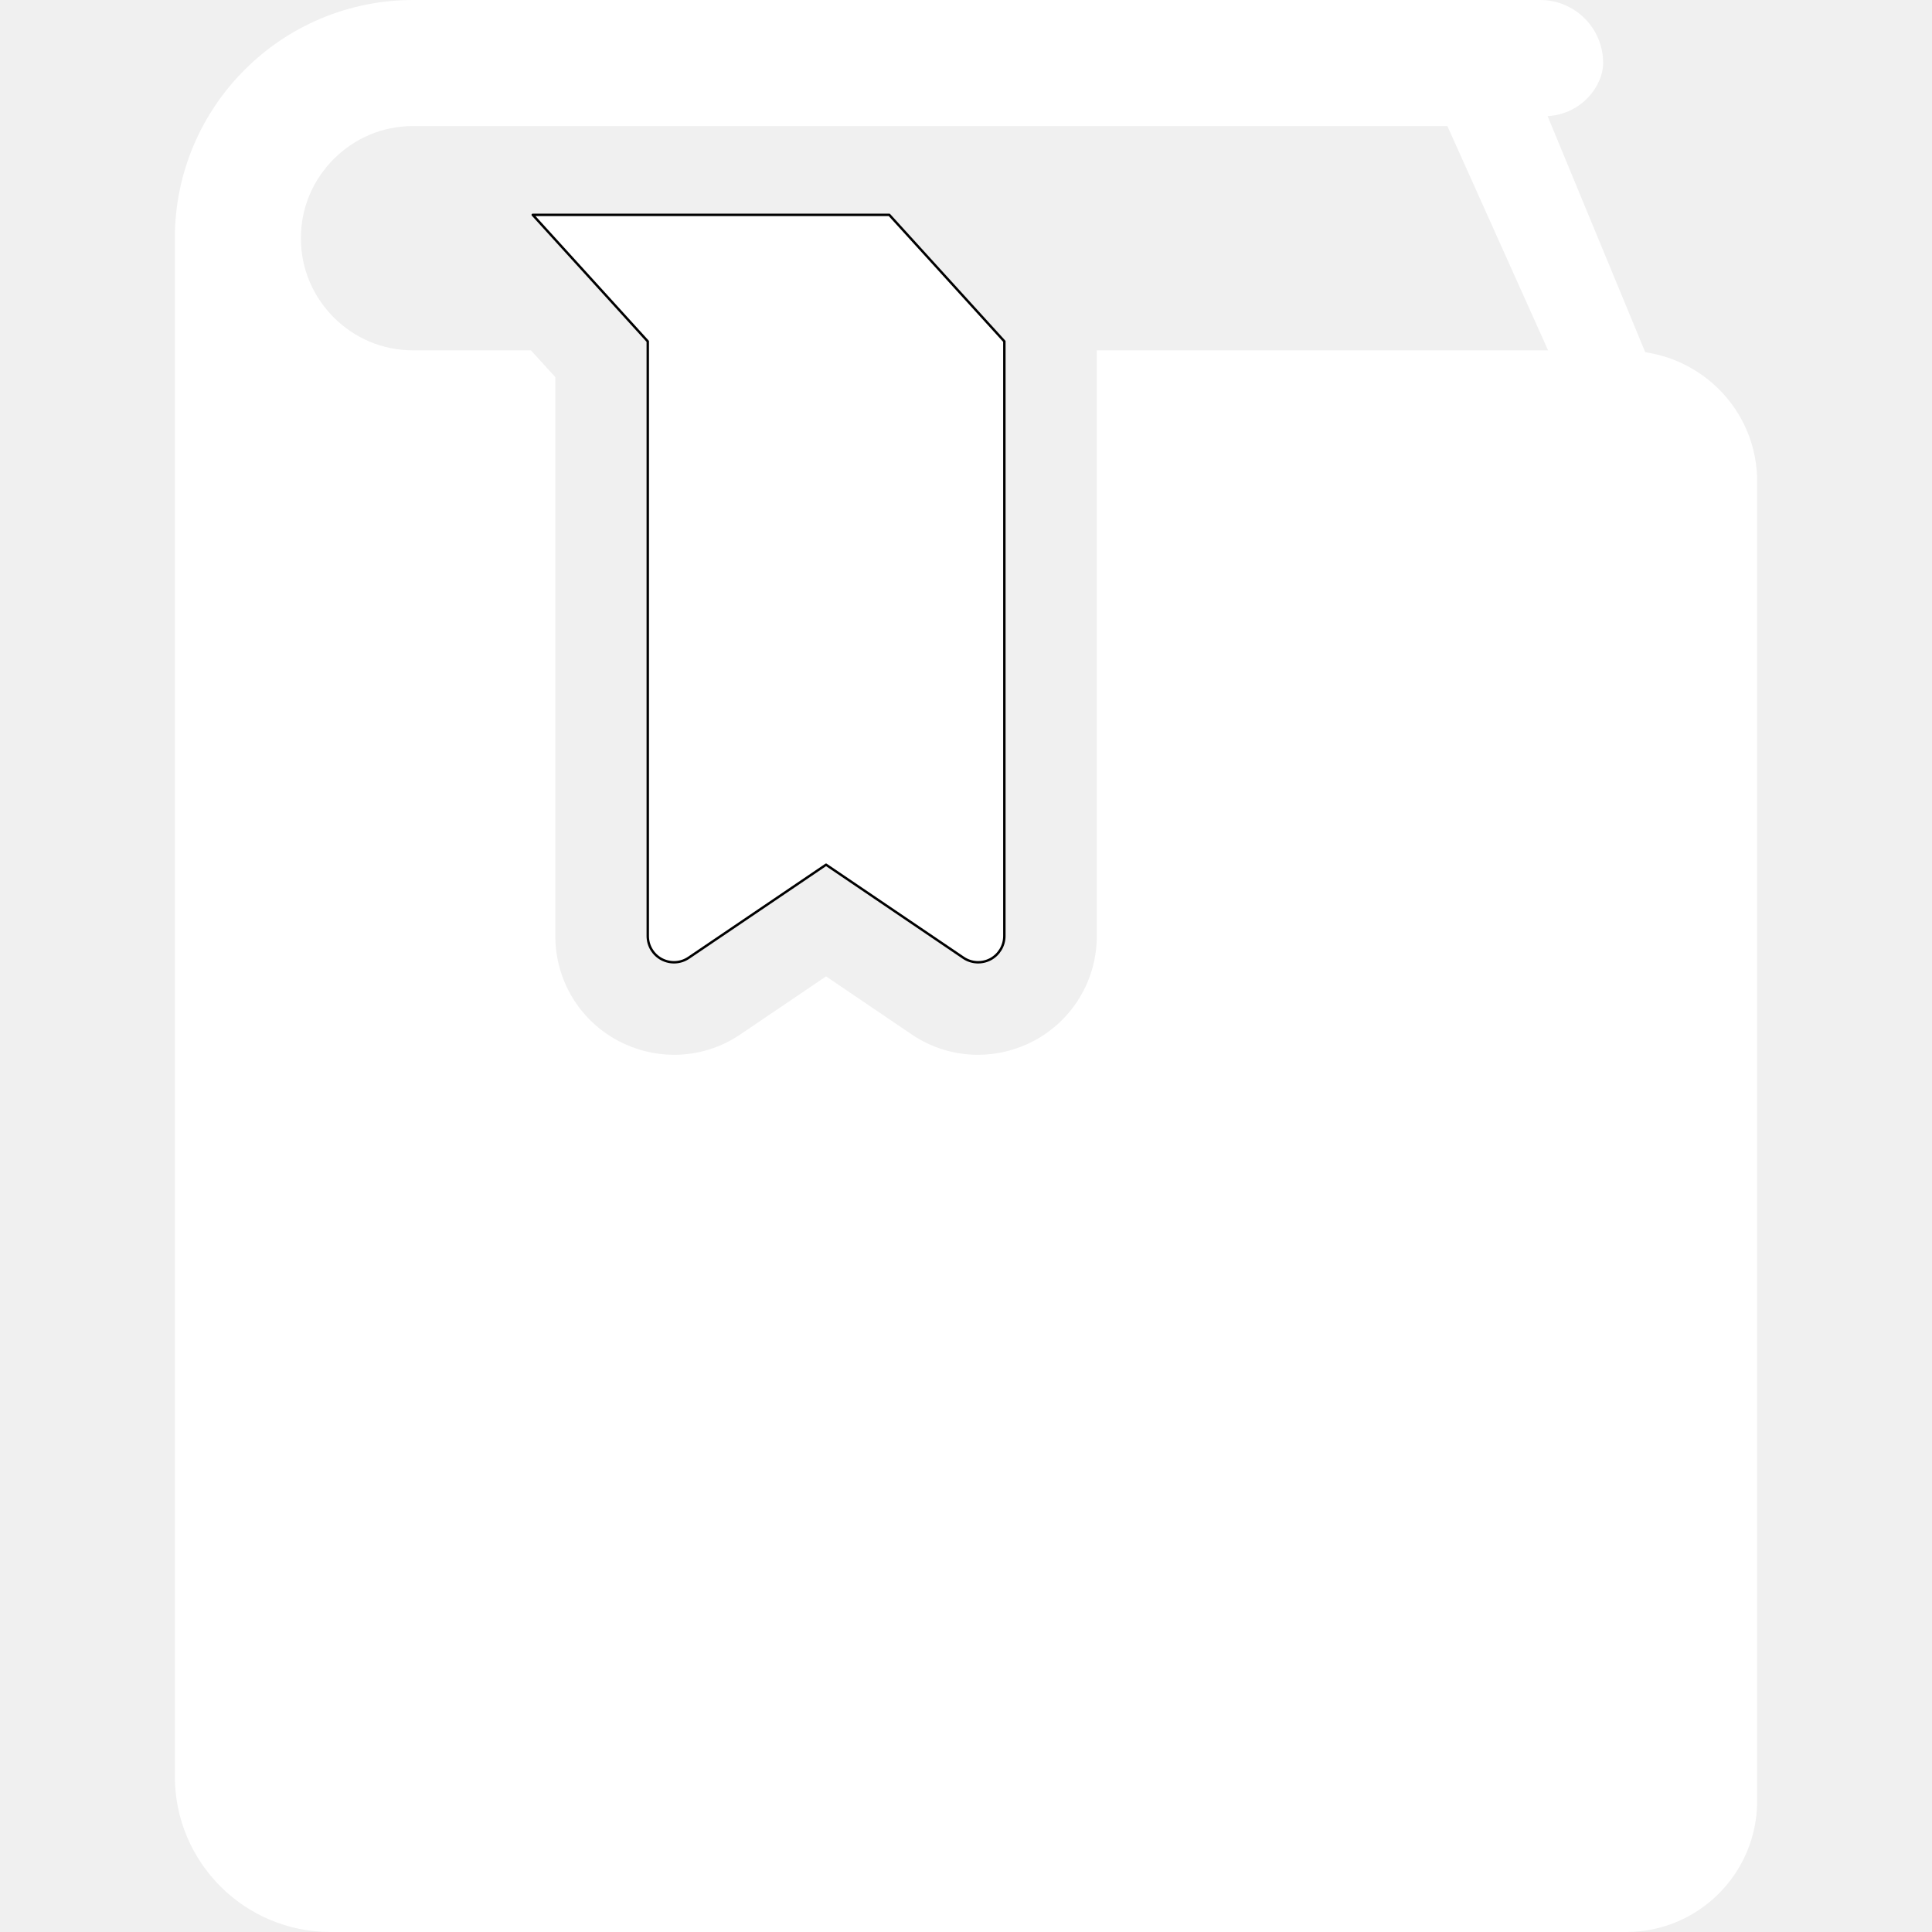
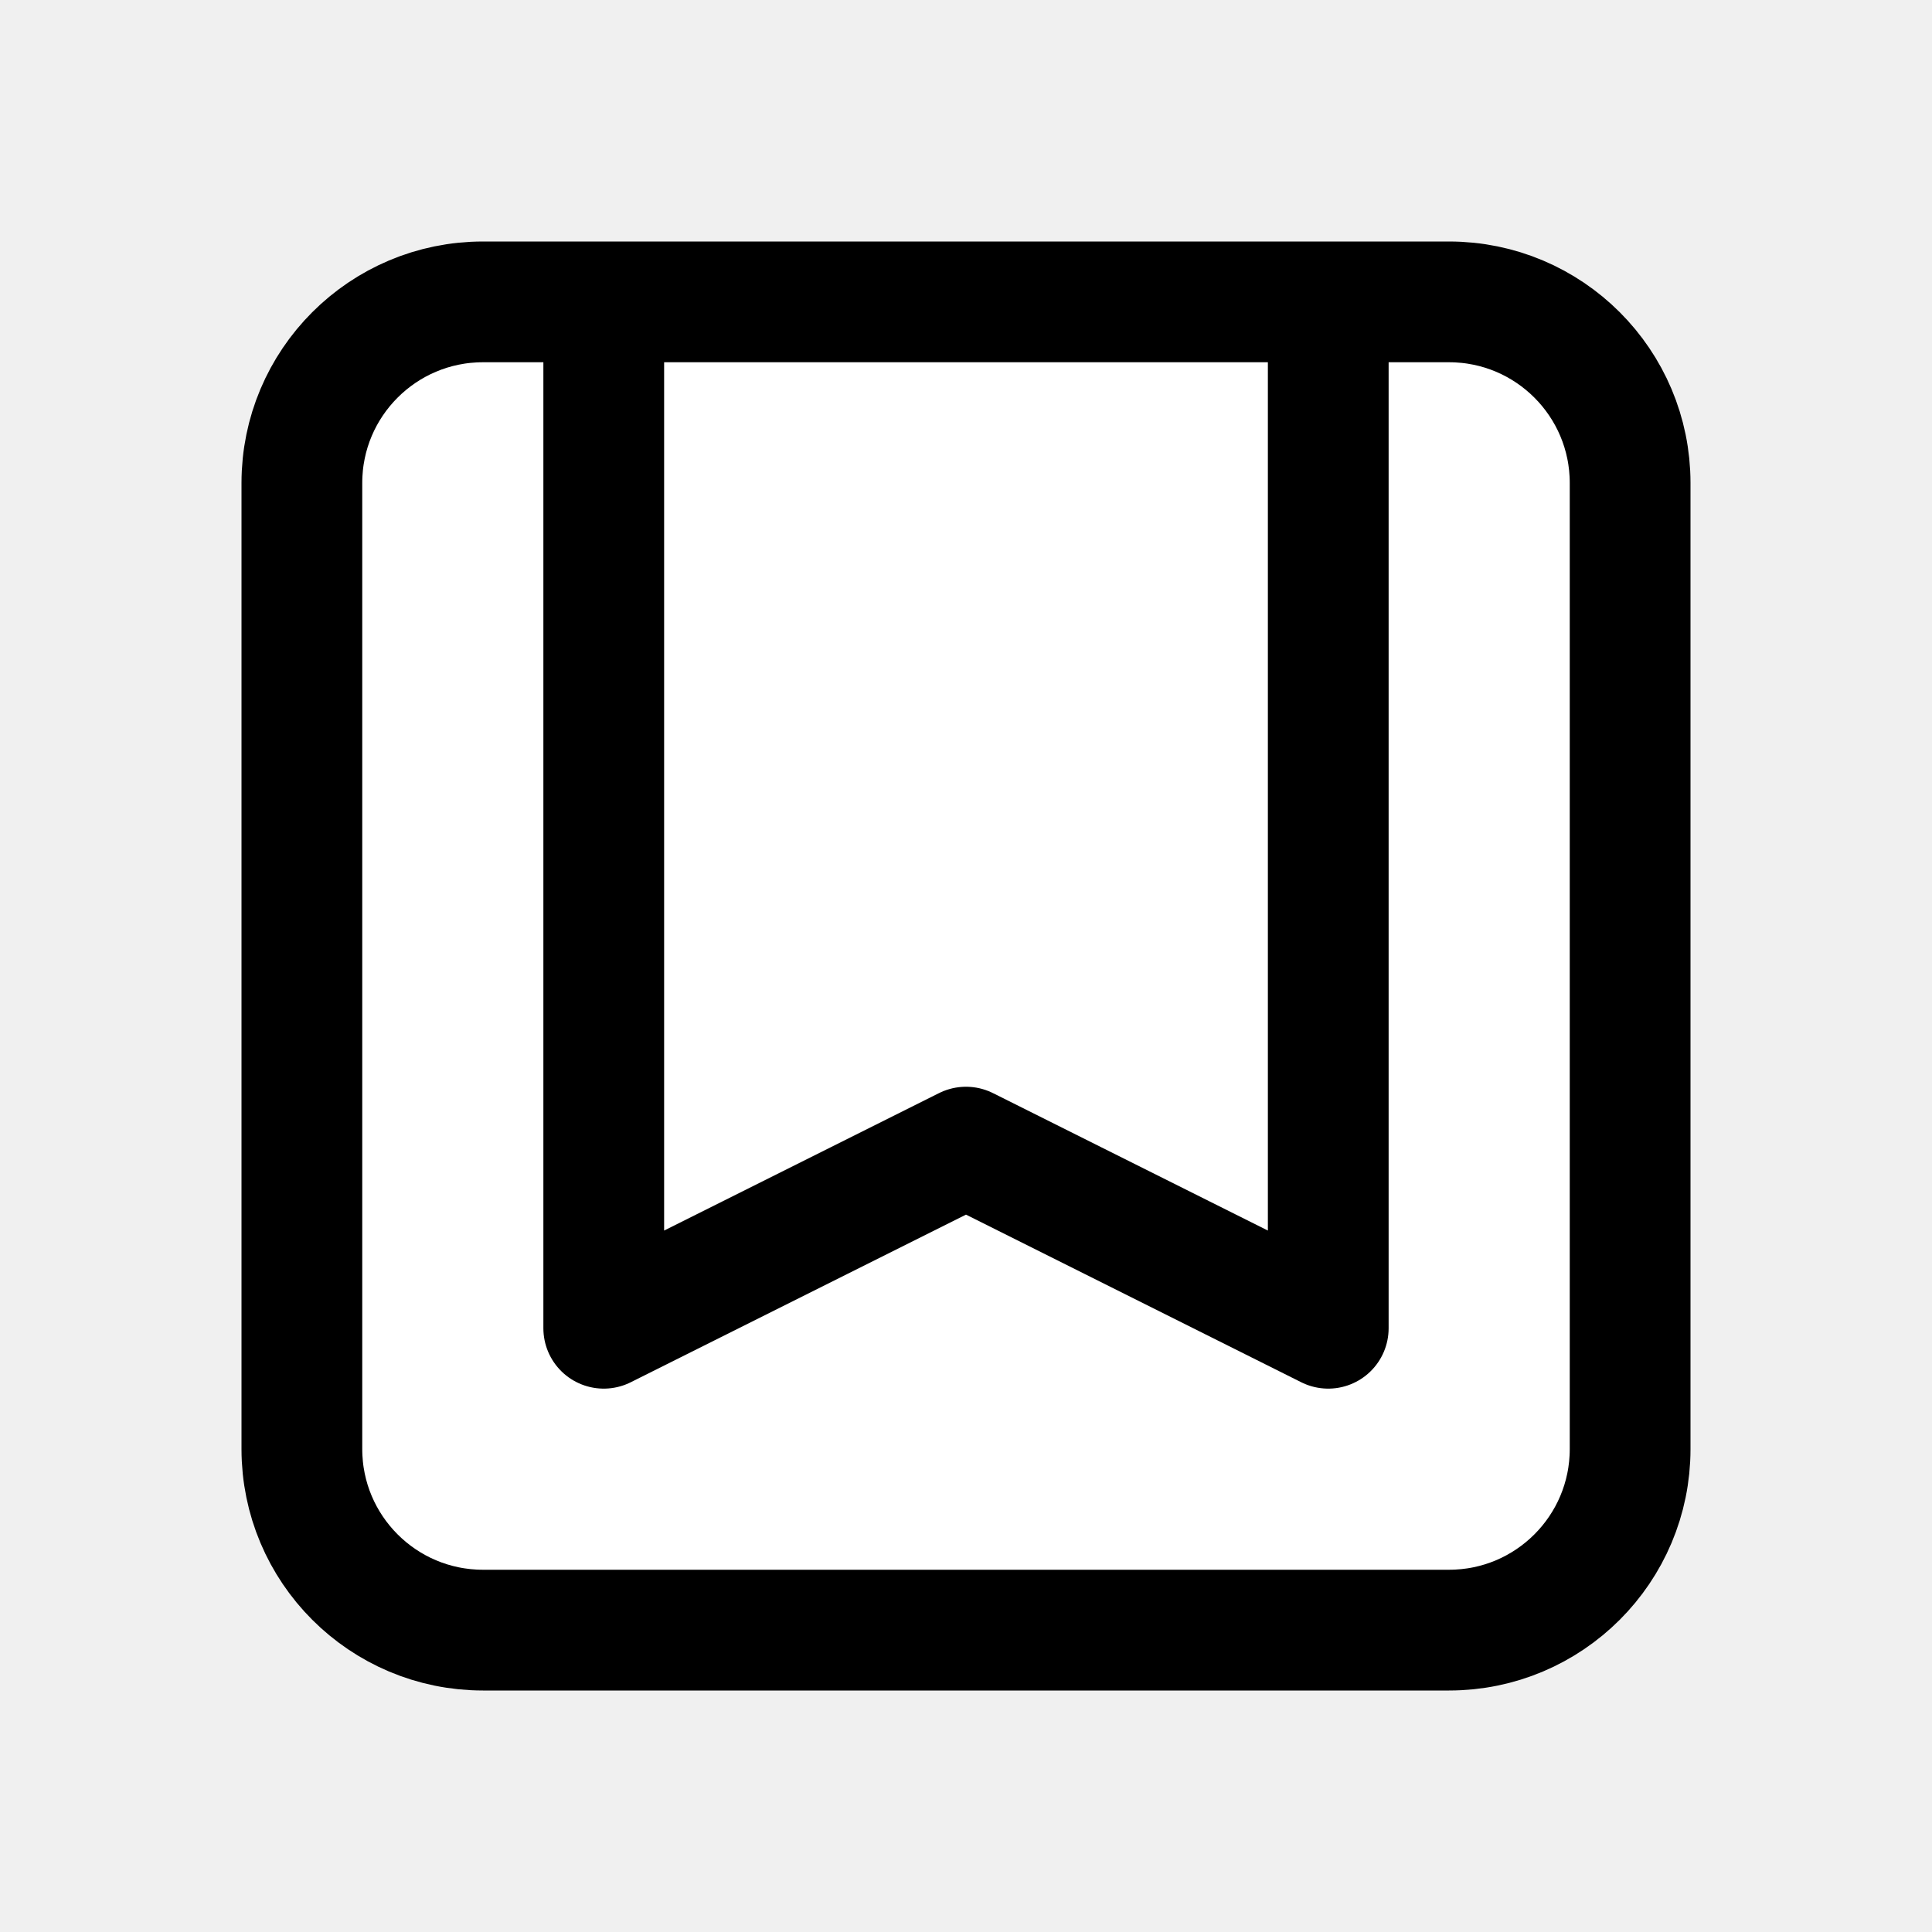
- <svg xmlns="http://www.w3.org/2000/svg" width="100%" height="100%" viewBox="0 0 800 800" version="1.1" xml:space="preserve" style="fill-rule:evenodd;clip-rule:evenodd;stroke-linejoin:round;stroke-miterlimit:2;">
-   <g>
-     <path d="M220.594,88.966l47.631,52.392l0,246.24c0,4.005 2.222,7.716 5.762,9.596c3.565,1.879 7.861,1.661 11.182,-0.611l56.884,-38.525l56.861,38.525c3.345,2.27 7.642,2.49 11.206,0.611c3.516,-1.88 5.763,-5.591 5.763,-9.596l-0,-246.24l-47.656,-52.392l-147.633,-0Z" style="fill:#fff;fill-rule:nonzero;stroke:#000;stroke-width:1px;" />
-     <path d="M681.262,145.85l-40.429,-97.755c14.356,-0.879 22.998,-12.743 22.998,-21.997c0,-14.428 -11.67,-26.098 -26.075,-26.098l-466.698,0c-27.174,0 -52.003,11.084 -69.752,28.906c-17.822,17.749 -28.931,42.578 -28.906,69.727l-0,636.914c-0,35.595 28.858,64.453 64.453,64.453l536.499,0c29.981,0 54.248,-24.292 54.248,-54.272l-0,-546.387c-0,-27.271 -20.117,-49.585 -46.338,-53.491Zm-227.1,-0.781l0,242.529c0,18.238 -10.009,34.888 -26.123,43.433c-7.08,3.736 -15.039,5.738 -23.047,5.738c-9.864,-0 -19.409,-2.93 -27.564,-8.497l-35.376,-23.975l-35.4,23.975c-8.155,5.567 -17.677,8.497 -27.565,8.497c-7.982,-0 -15.967,-2.002 -23.046,-5.763c-16.089,-8.52 -26.099,-25.17 -26.099,-43.408l0,-231.445l-10.108,-11.084l-48.779,-0c-12.916,-0 -24.366,-5.177 -32.838,-13.599c-8.447,-8.52 -13.623,-19.947 -13.623,-32.837c-0,-12.891 5.176,-24.341 13.623,-32.813c8.472,-8.447 19.922,-13.623 32.838,-13.623l428.273,-0l41.7,92.872l-186.866,-0Z" style="fill:#fff;fill-rule:nonzero;" />
-   </g>
+ <svg xmlns="http://www.w3.org/2000/svg" fill="none" viewBox="0 0 24 24" stroke-width="1.5" stroke="currentColor" class="size-6">
+   <path style="fill:#fff;fill-rule:nonzero;" stroke-linecap="round" stroke-linejoin="round" d="M16.5 3.75V16.5L12 14.25 7.5 16.5V3.75m9 0H18A2.25 2.25 0 0 1 20.25 6v12A2.25 2.25 0 0 1 18 20.25H6A2.25 2.25 0 0 1 3.75 18V6A2.25 2.25 0 0 1 6 3.75h1.5m9 0h-9" />
</svg>
